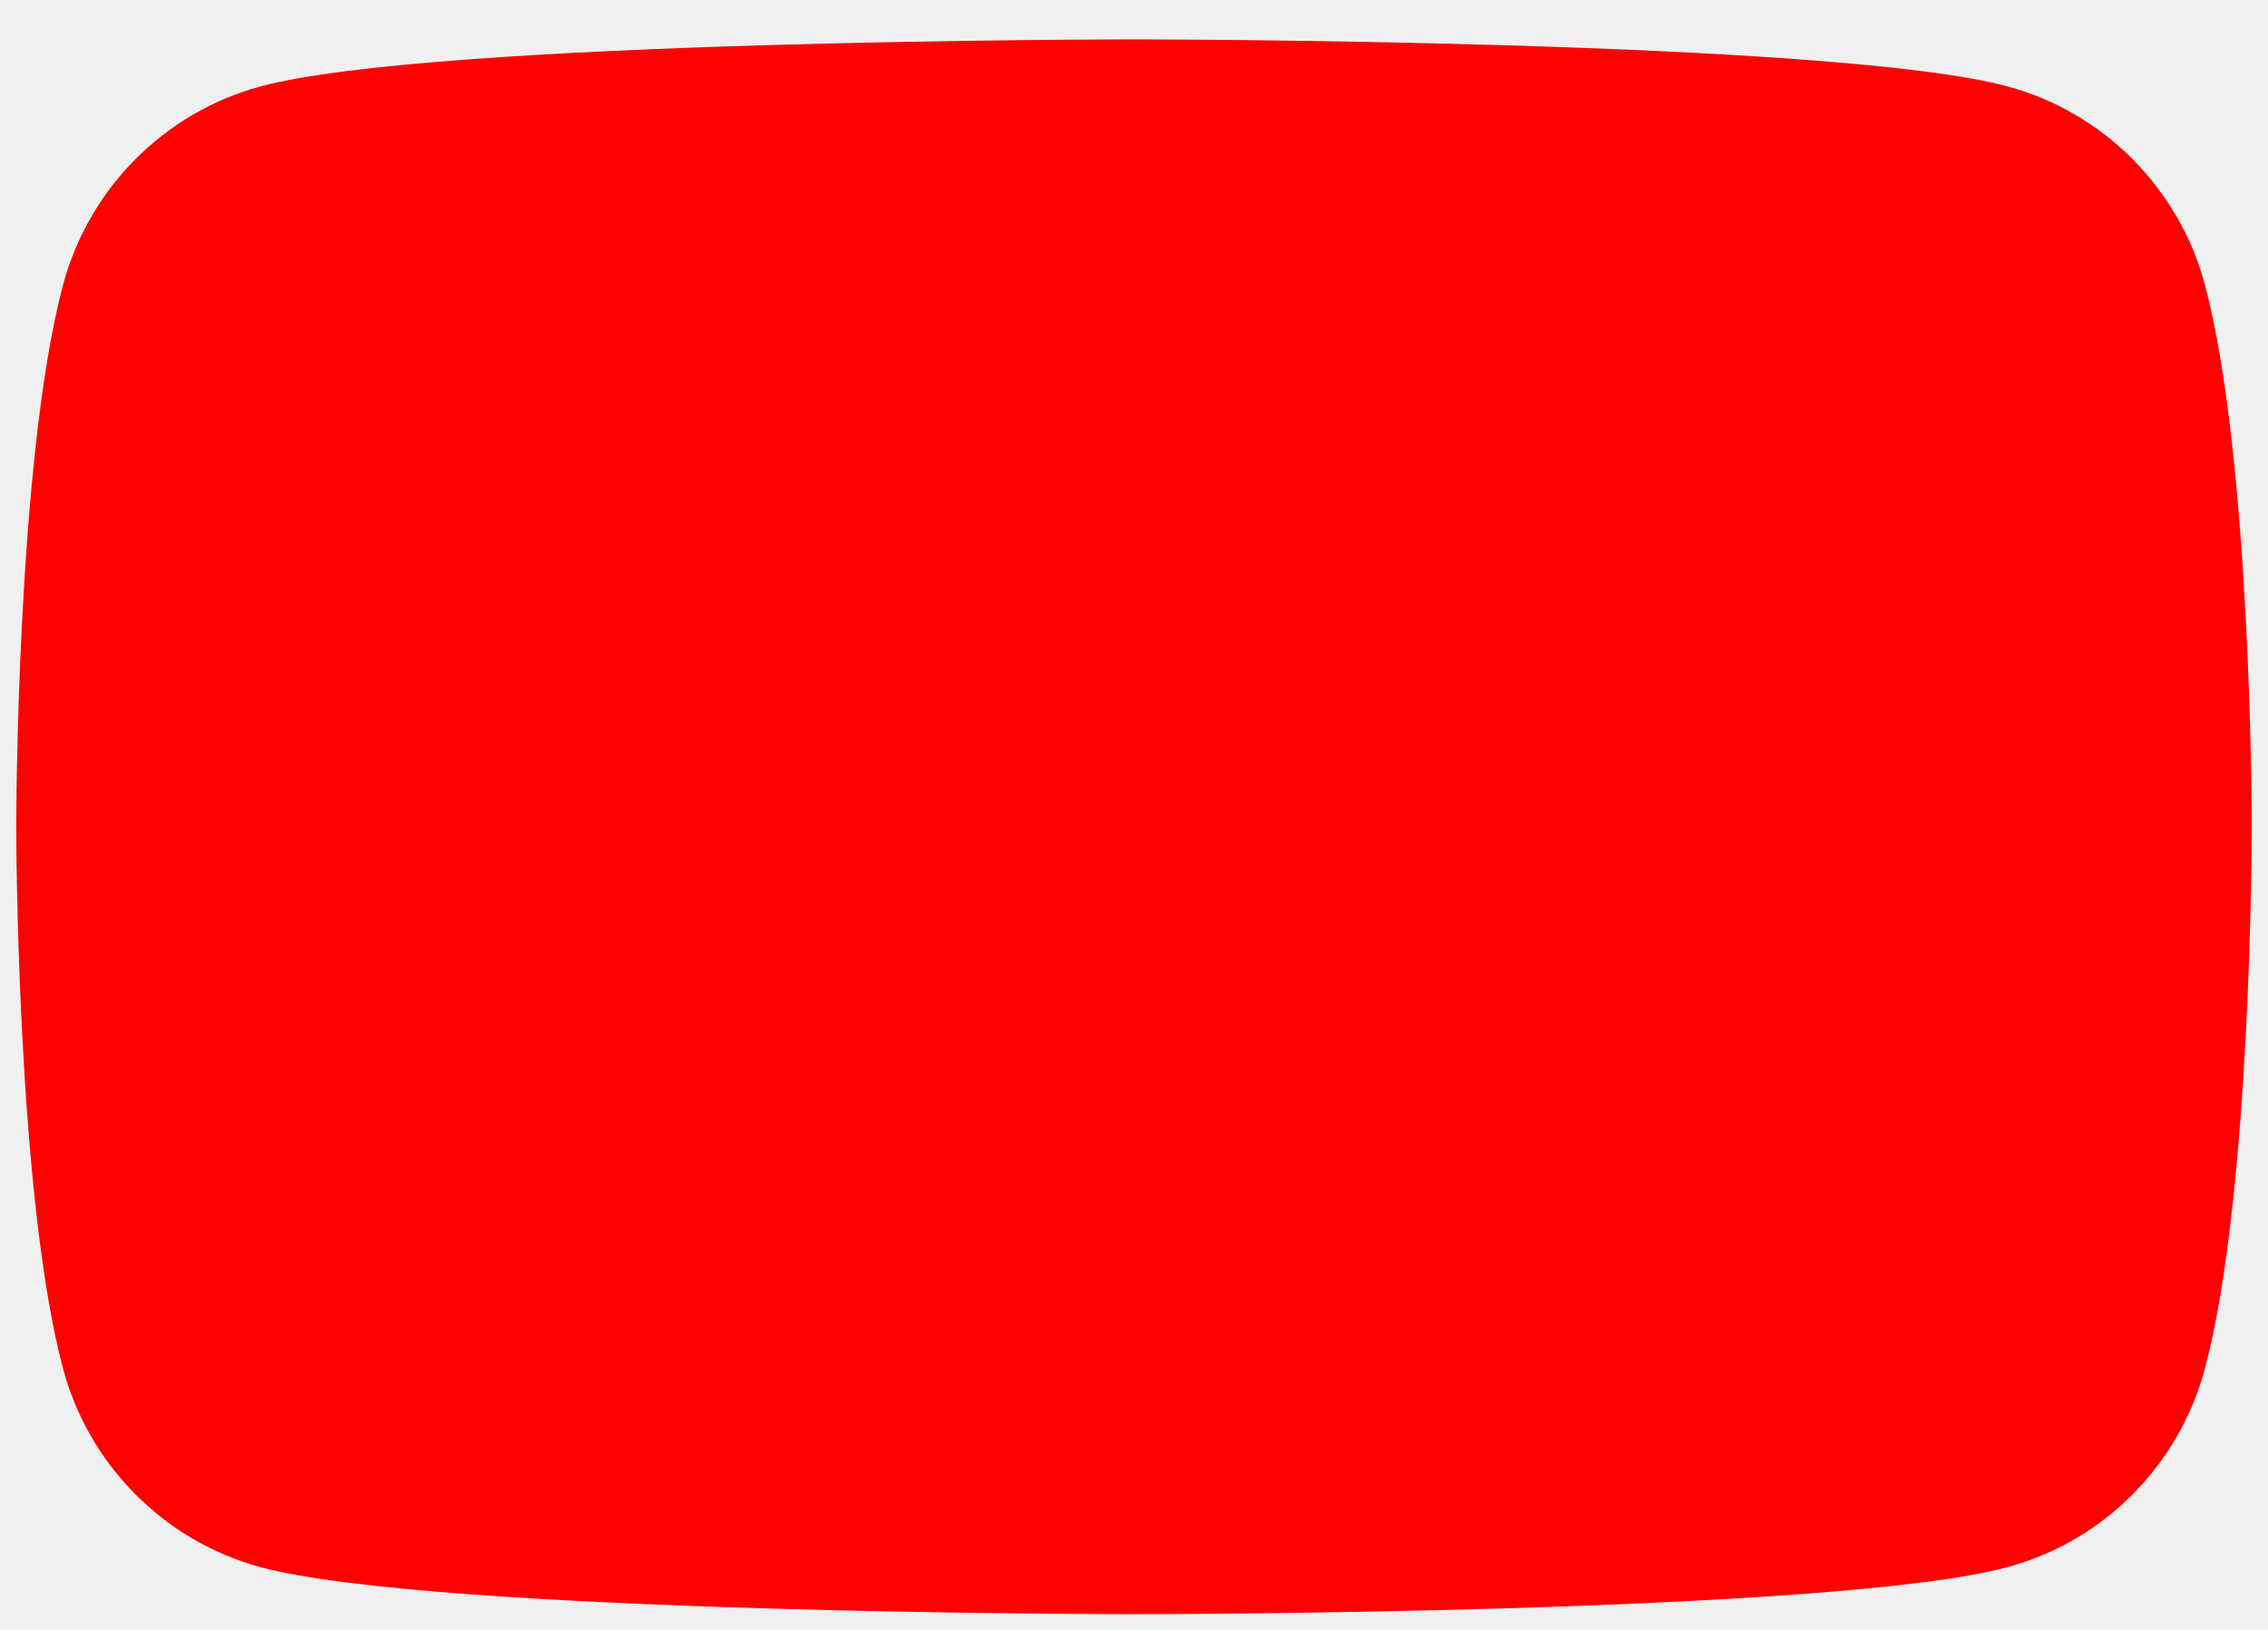
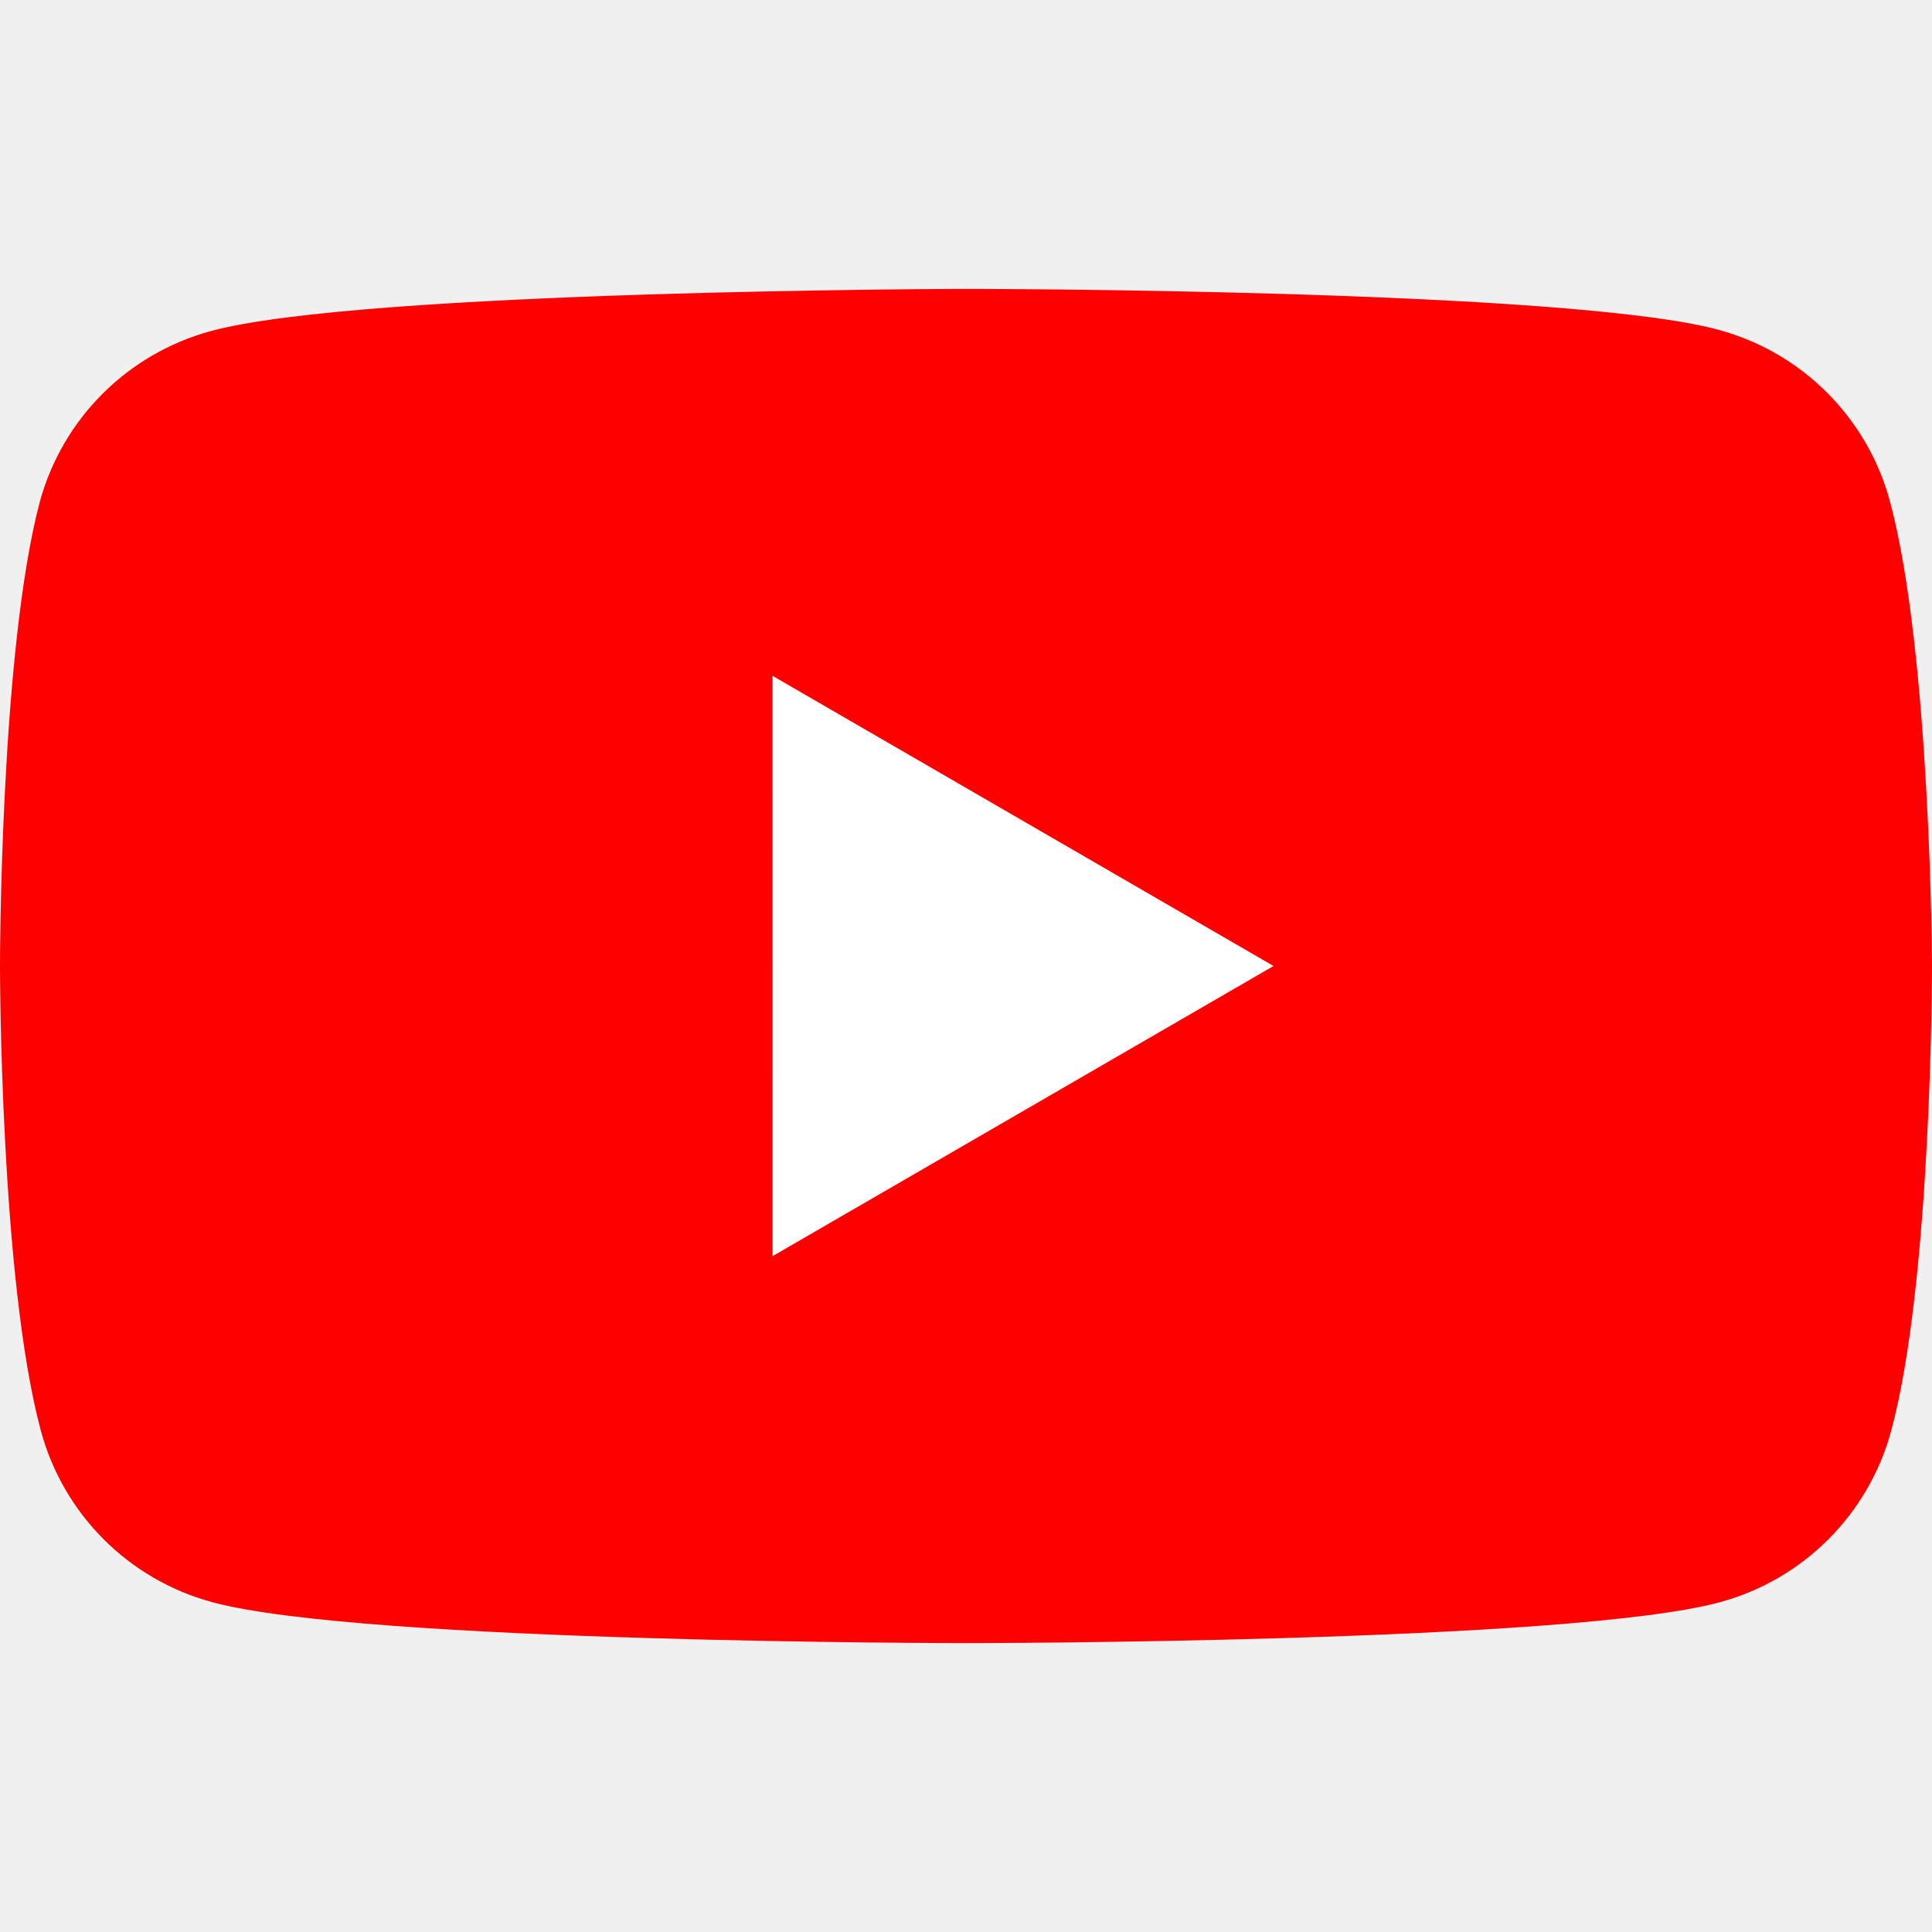
- <svg xmlns="http://www.w3.org/2000/svg" width="32" height="23" viewBox="0 0 32 23" fill="none">
-   <path d="M31.112 4.026C30.749 2.66 29.68 1.584 28.323 1.219C25.863 0.556 16 0.556 16 0.556C16 0.556 6.137 0.556 3.677 1.219C2.32 1.584 1.251 2.66 0.888 4.026C0.229 6.501 0.229 11.667 0.229 11.667C0.229 11.667 0.229 16.832 0.888 19.308C1.251 20.674 2.32 21.749 3.677 22.115C6.137 22.778 16 22.778 16 22.778C16 22.778 25.863 22.778 28.323 22.115C29.68 21.75 30.749 20.674 31.111 19.308C31.771 16.832 31.771 11.667 31.771 11.667C31.771 11.667 31.771 6.502 31.111 4.026" fill="#FF0000" />
+ <svg xmlns="http://www.w3.org/2000/svg" width="64" height="64">
+   <path d="M62.603 16.596a8.06 8.06 0 0 0-5.669-5.669C51.964 9.57 31.96 9.57 31.96 9.57s-20.005.04-24.976 1.397a8.06 8.06 0 0 0-5.669 5.669C0 21.607 0 32 0 32s0 10.393 1.356 15.404a8.06 8.06 0 0 0 5.669 5.669C11.995 54.43 32 54.43 32 54.43s20.005 0 24.976-1.356a8.06 8.06 0 0 0 5.669-5.669C64 42.434 64 32 64 32s-.04-10.393-1.397-15.404z" fill="red" />
+   <path d="M25.592 41.612L42.187 32l-16.596-9.612z" fill="#fff" />
</svg>
